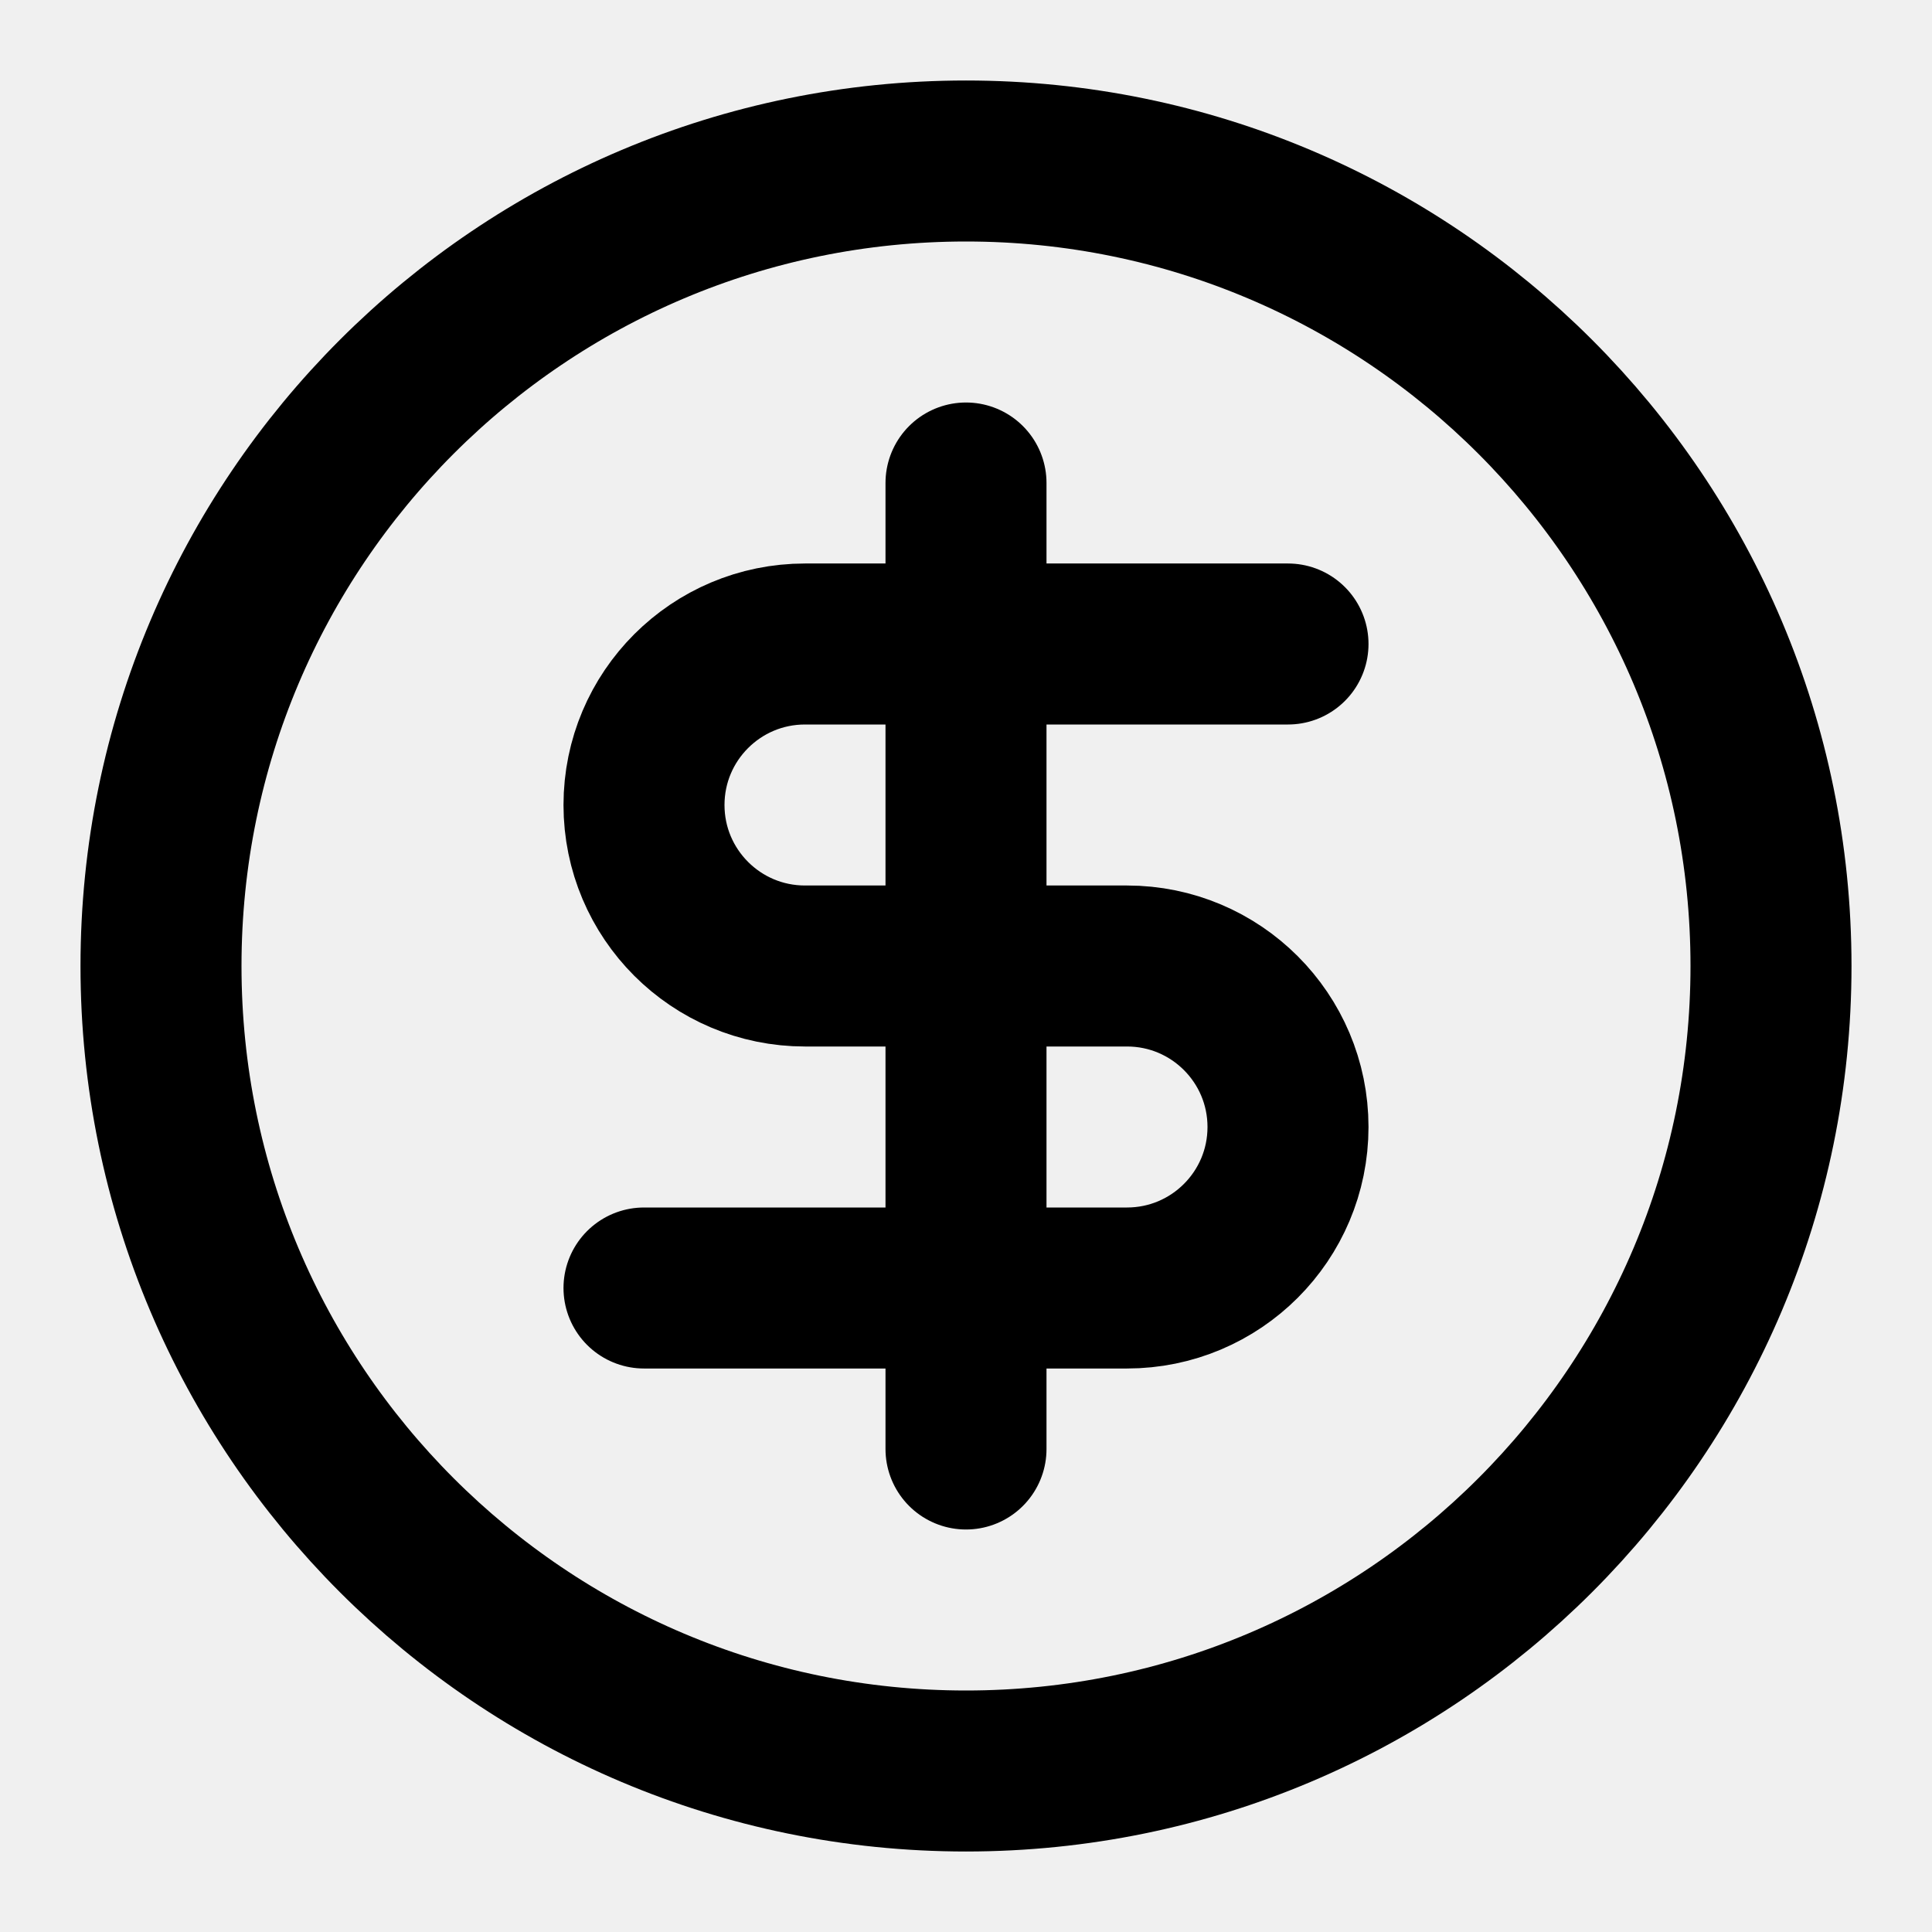
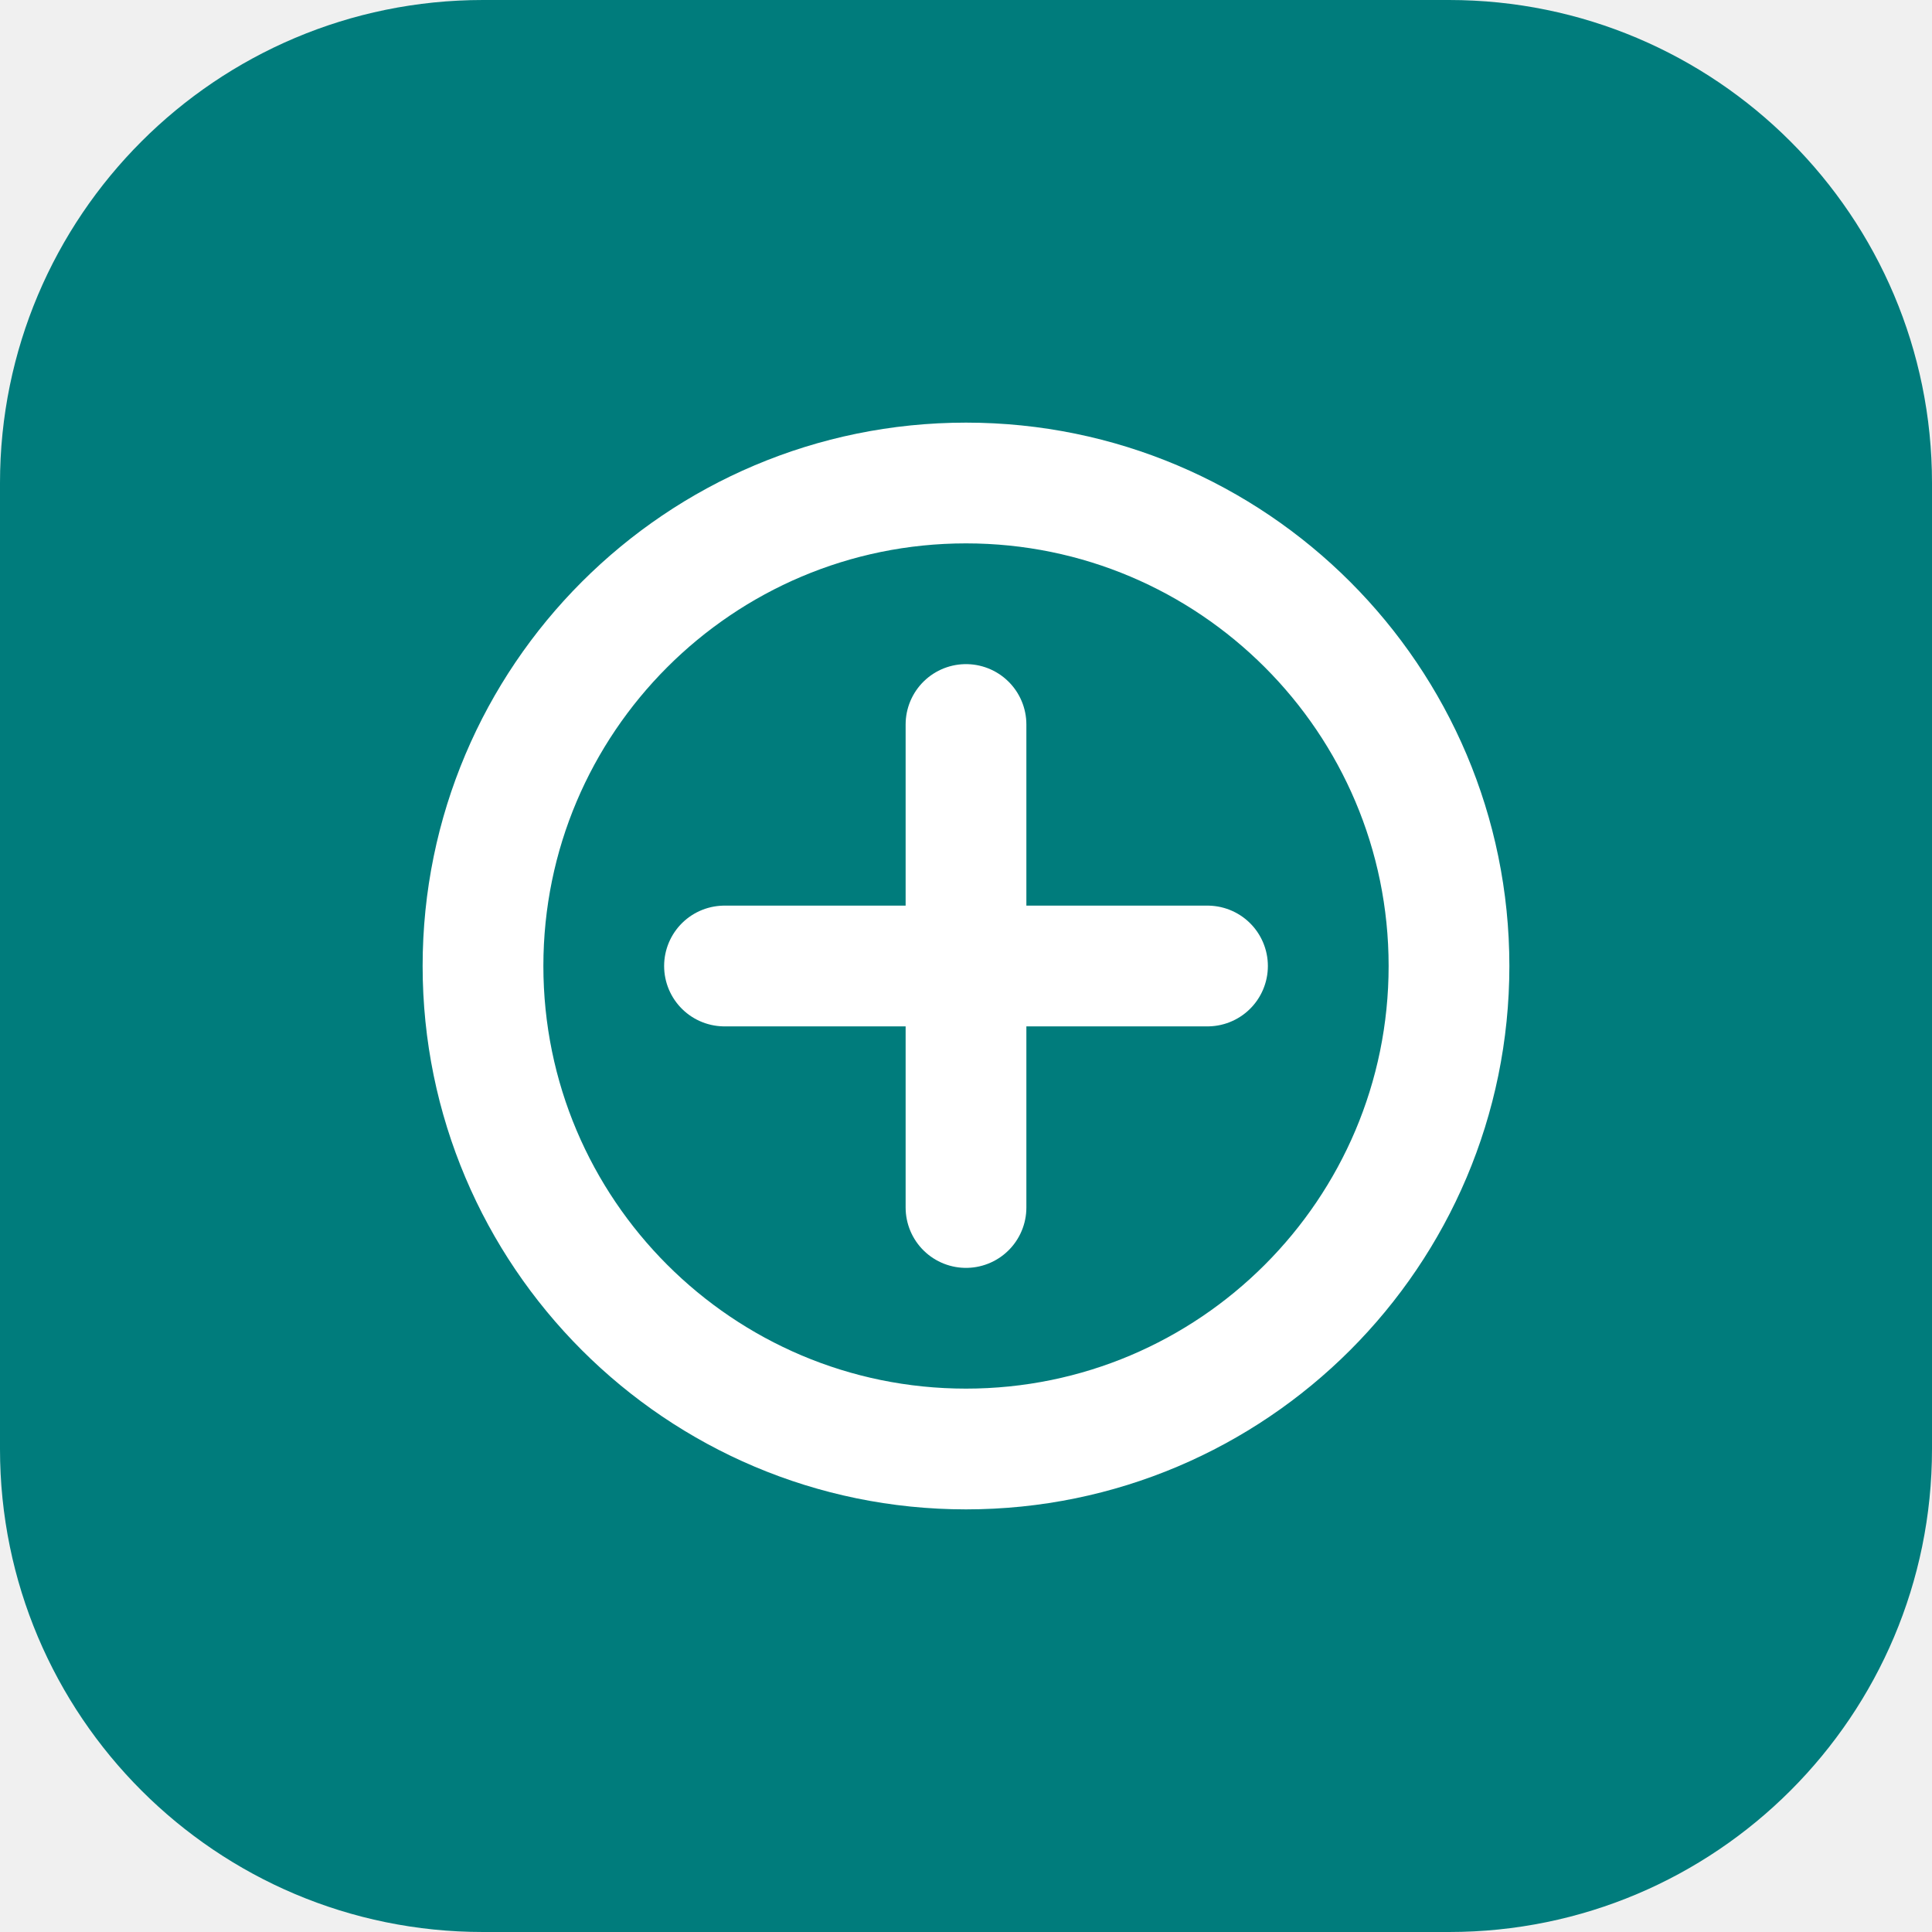
- <svg xmlns="http://www.w3.org/2000/svg" width="192" height="192" viewBox="0 0 24 24" fill="none" stroke="currentColor" stroke-width="2" stroke-linecap="round" stroke-linejoin="round" class="lucide lucide-circle-dollar-sign">
-   <circle cx="12" cy="12" r="10" />
-   <path d="M16 8h-6a2 2 0 1 0 0 4h4a2 2 0 1 1 0 4h-6" />
-   <path d="M12 18V6" />
+ <svg xmlns="http://www.w3.org/2000/svg" width="192" height="192" viewBox="0 0 192 192" fill="none">
+   <rect width="192" height="192" rx="48" fill="#007C7C" />
+   <path d="M96 144C122.493 144 144 122.493 144 96C144 69.507 122.493 48 96 48C69.507 48 48 69.507 48 96C48 122.493 69.507 144 96 144Z" stroke="white" stroke-width="12" />
+   <path d="M96 120V72" stroke="white" stroke-width="12" stroke-linecap="round" stroke-linejoin="round" />
+   <path d="M72 96H120" stroke="white" stroke-width="12" stroke-linecap="round" stroke-linejoin="round" />
</svg>
